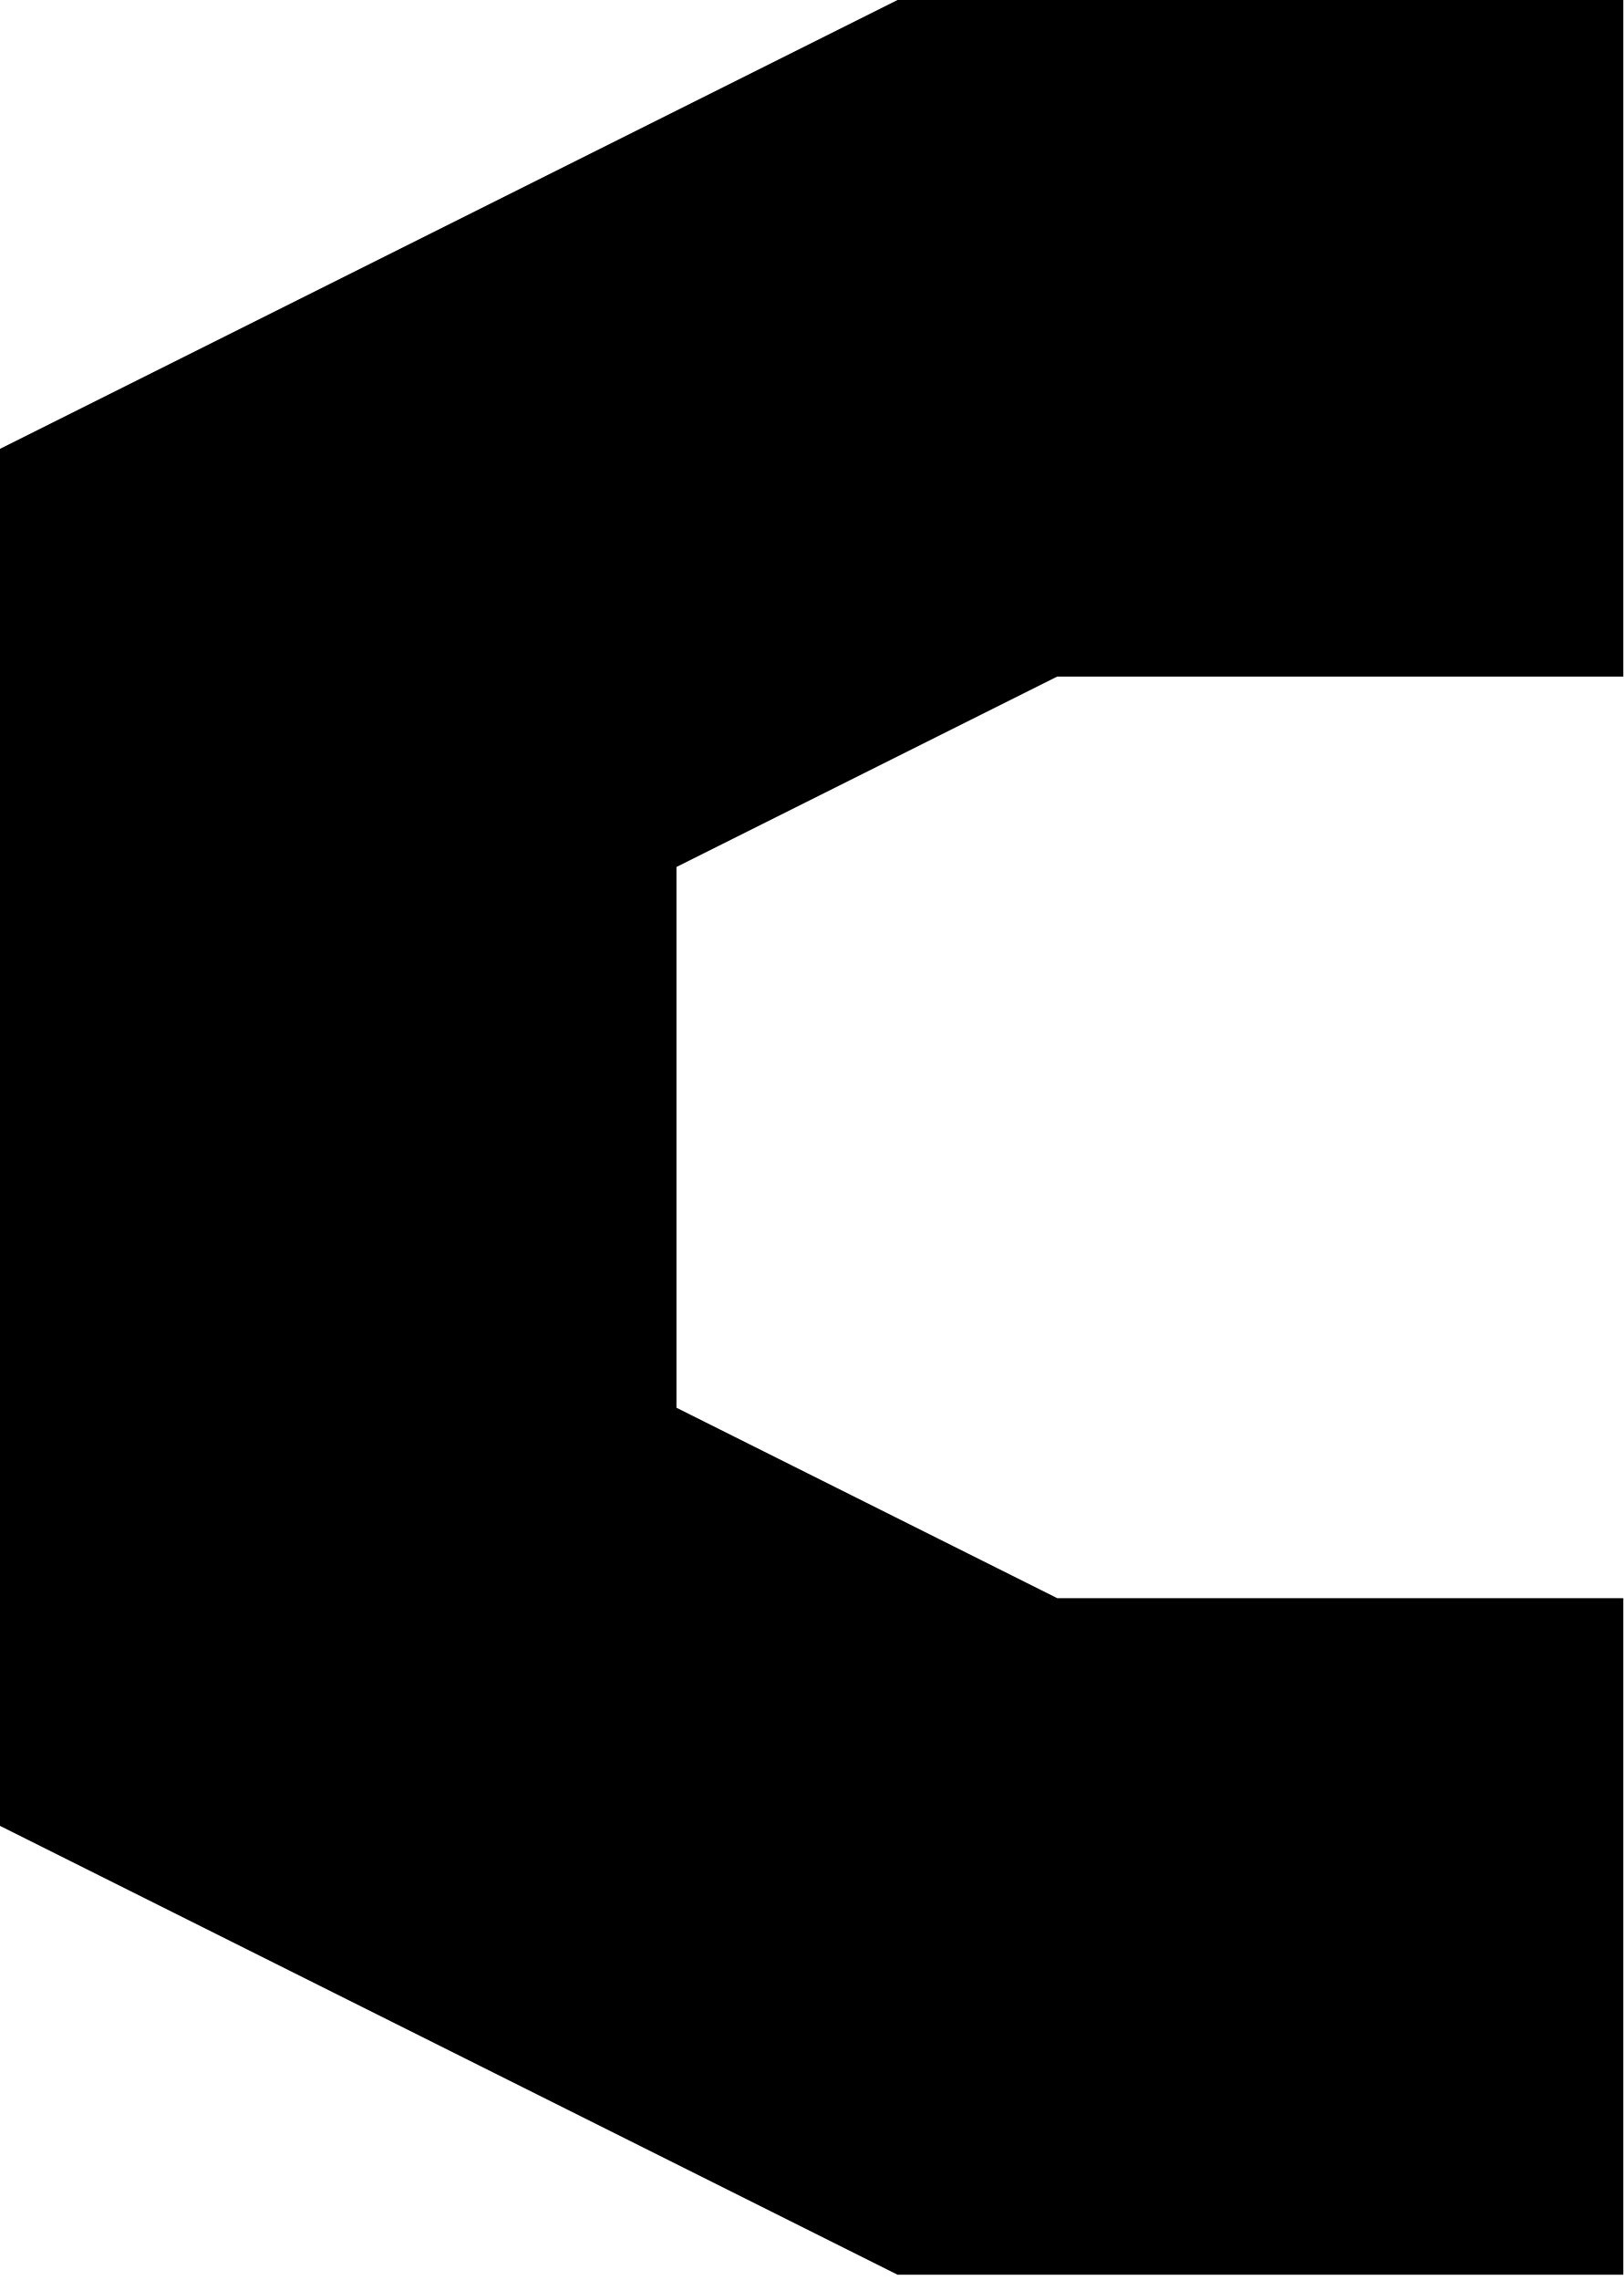
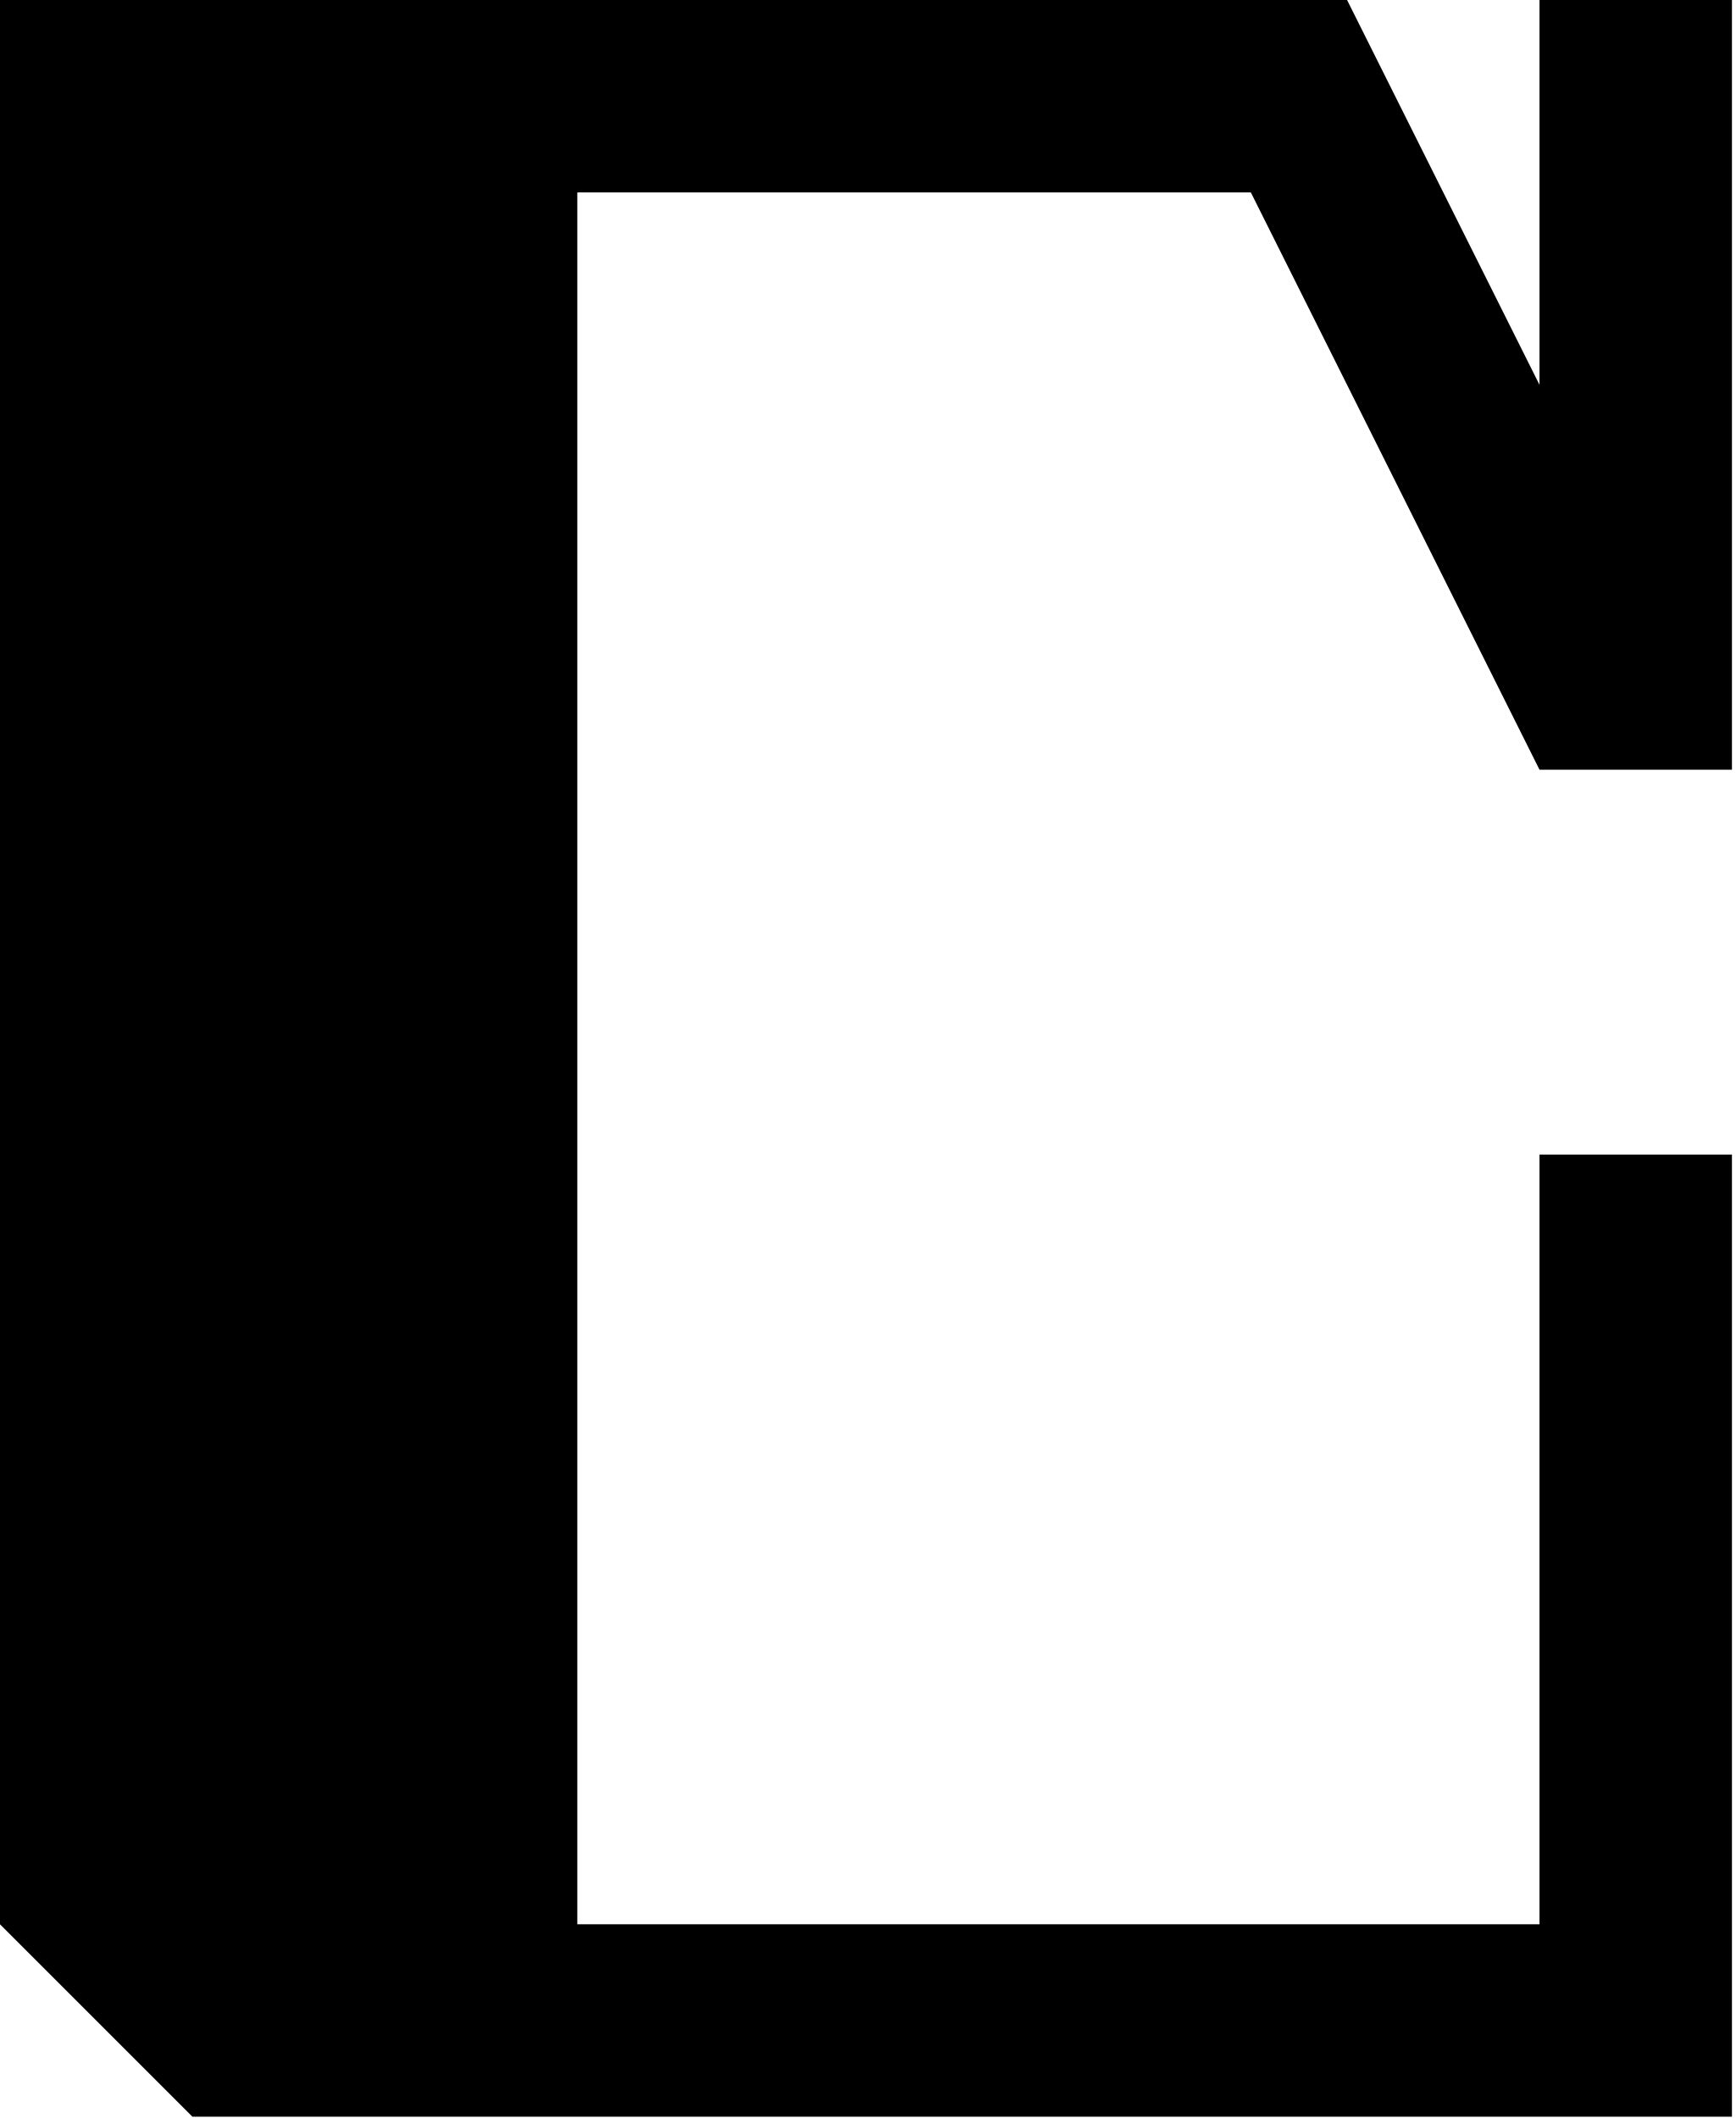
- <svg xmlns="http://www.w3.org/2000/svg" width="100%" height="100%" viewBox="0 0 240 337" version="1.1" xml:space="preserve" style="fill-rule:evenodd;clip-rule:evenodd;stroke-linejoin:round;stroke-miterlimit:2;">
-   <g transform="matrix(1,0,0,1,-1978.472,-1339.777)">
-     <g transform="matrix(1,0,0,1,611.1488,-27.54613)">
-       <path d="M1607.299,1367.323L1607.299,1467.323L1523.614,1467.323L1467.323,1495.469L1467.323,1575.398L1523.614,1603.543L1607.299,1603.543L1607.299,1703.543L1500.008,1703.543L1367.323,1637.201L1367.323,1433.665L1500.008,1367.323L1607.299,1367.323Z" />
-     </g>
+ <svg xmlns="http://www.w3.org/2000/svg" width="100%" height="100%" viewBox="0 0 426 520" version="1.1" xml:space="preserve" style="fill-rule:evenodd;clip-rule:evenodd;stroke-linejoin:round;stroke-miterlimit:2;">
+   <g transform="matrix(1,0,0,1,-4299.213,-1559.055)">
+     <path d="M4724.409,1559.055L4677.165,1559.055L4677.165,1653.543L4629.921,1559.055L4299.213,1559.055L4299.213,2031.496L4346.457,2078.74L4724.409,2078.74L4724.409,1842.52L4677.165,1842.52L4677.165,2031.496L4440.945,2031.496L4440.945,1606.299L4606.299,1606.299L4677.165,1748.031L4724.409,1748.031L4724.409,1559.055Z" />
  </g>
</svg>
